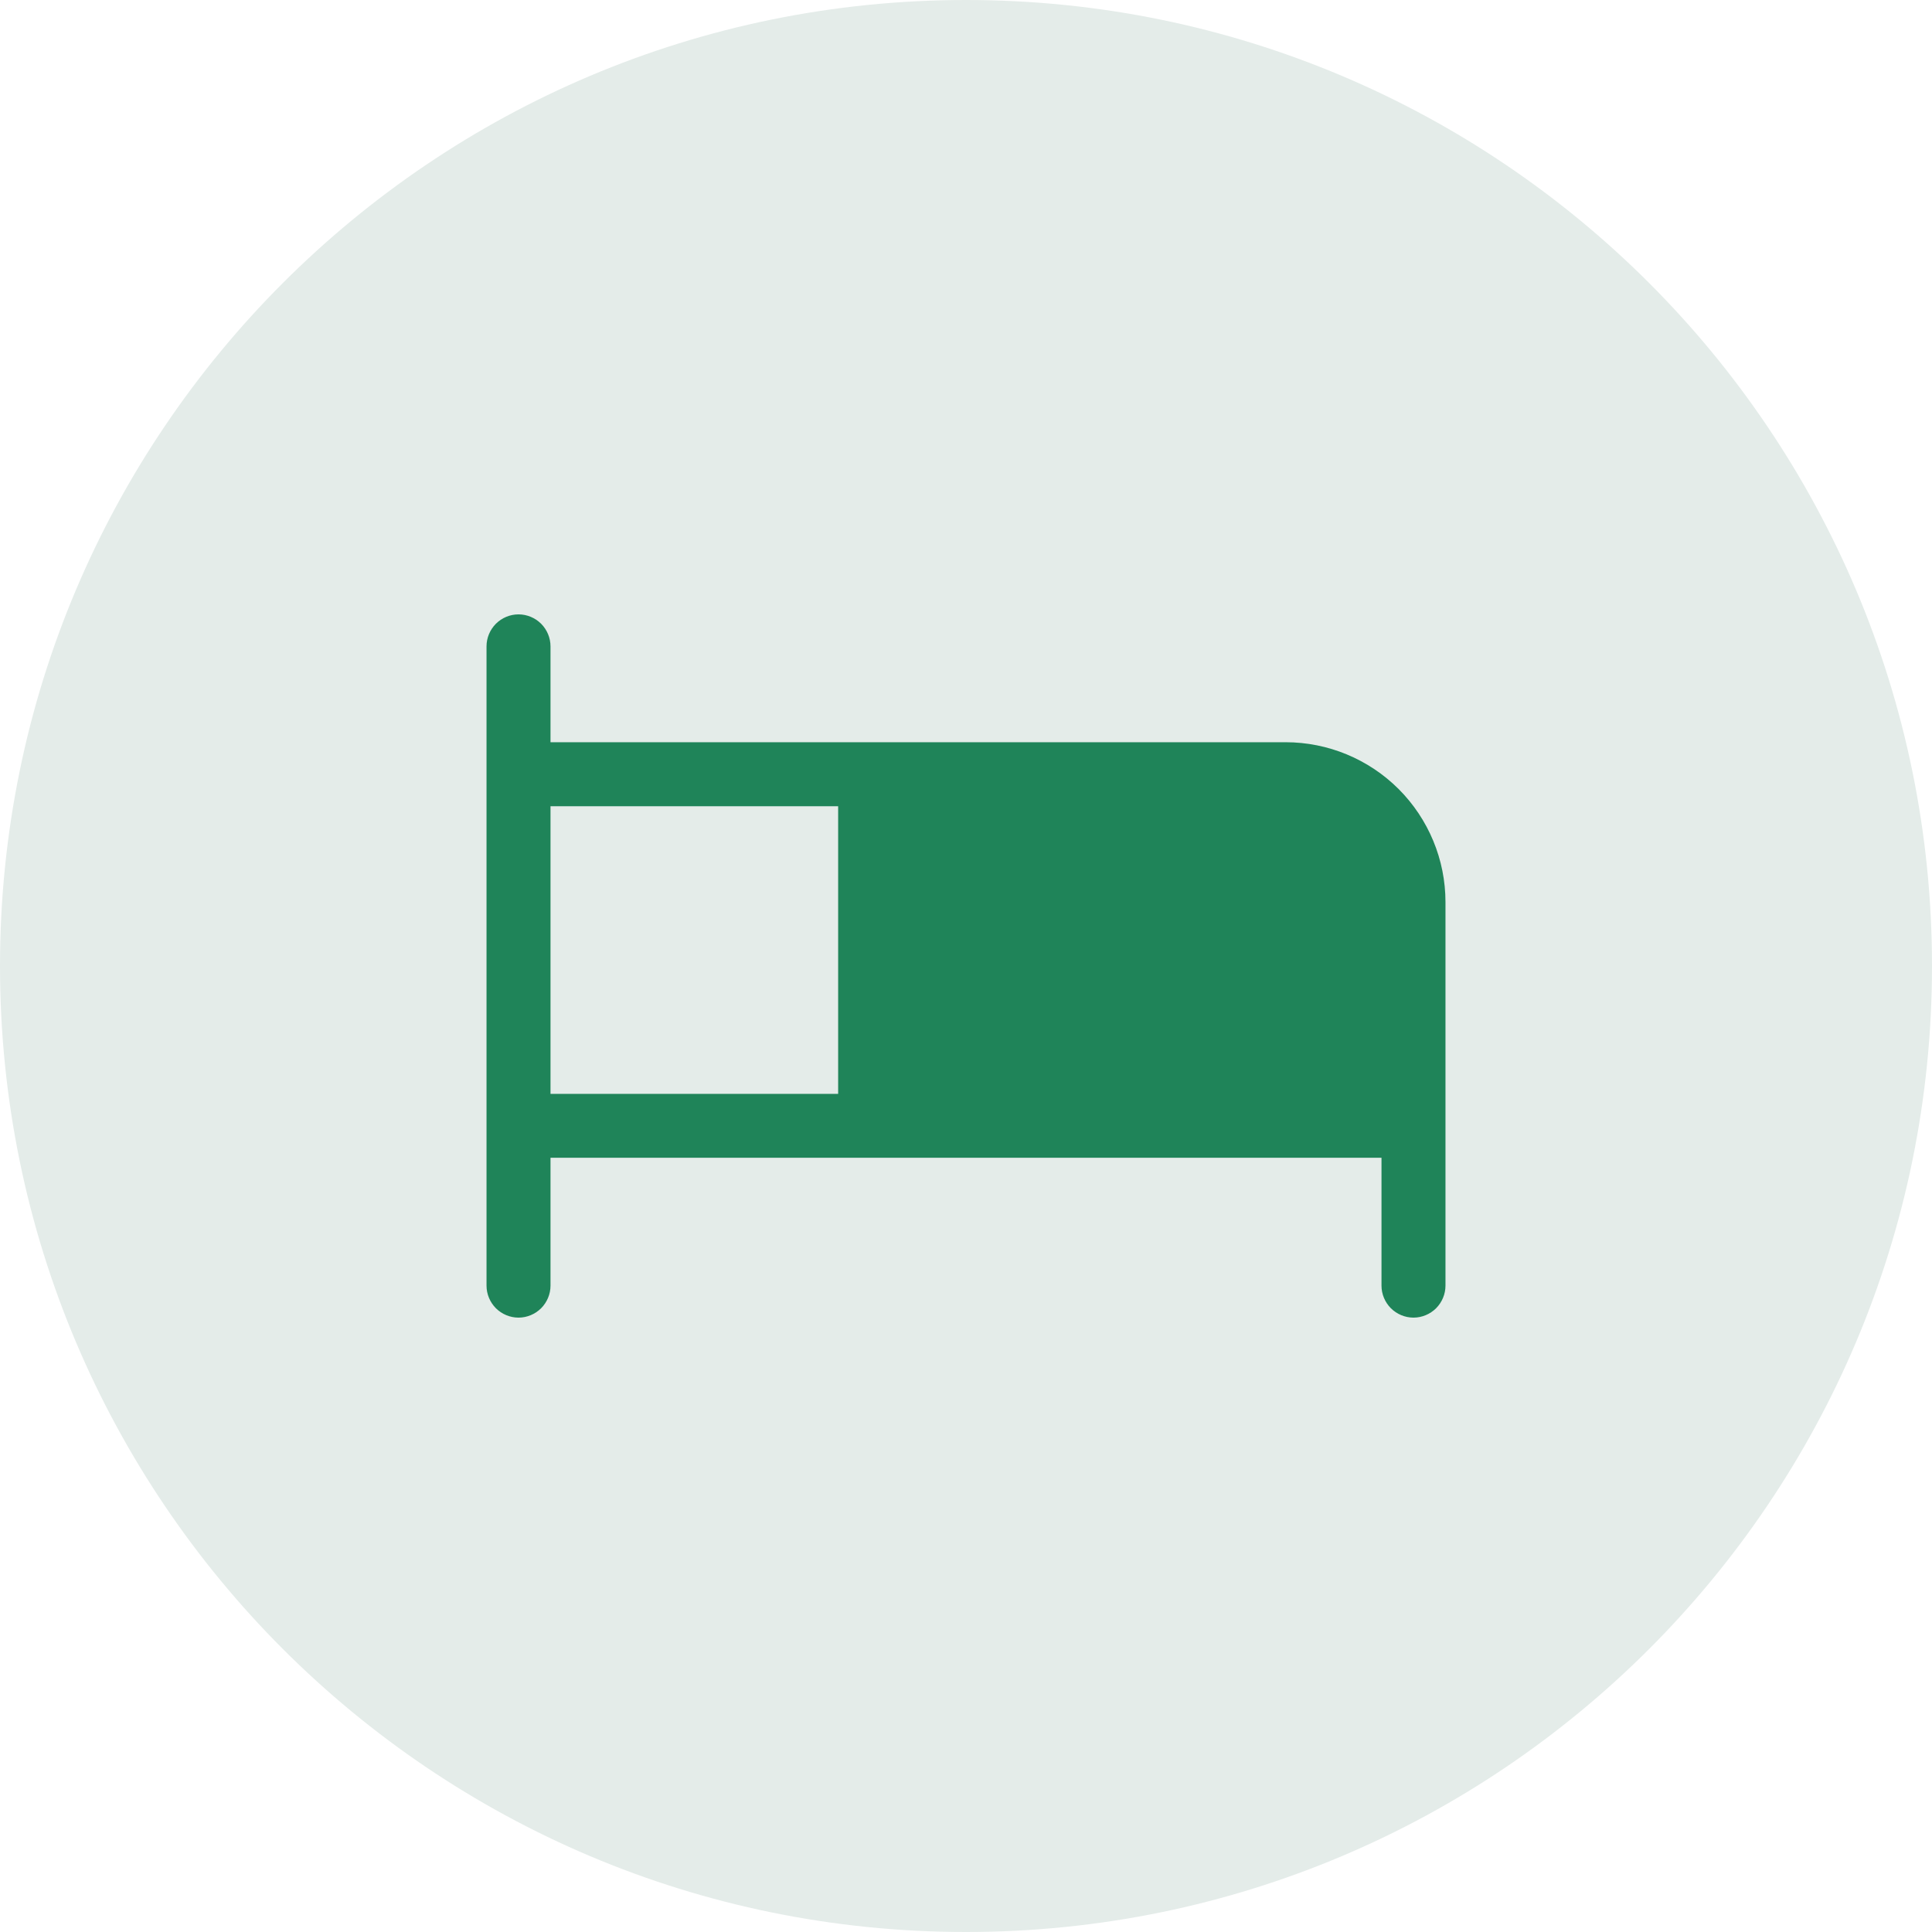
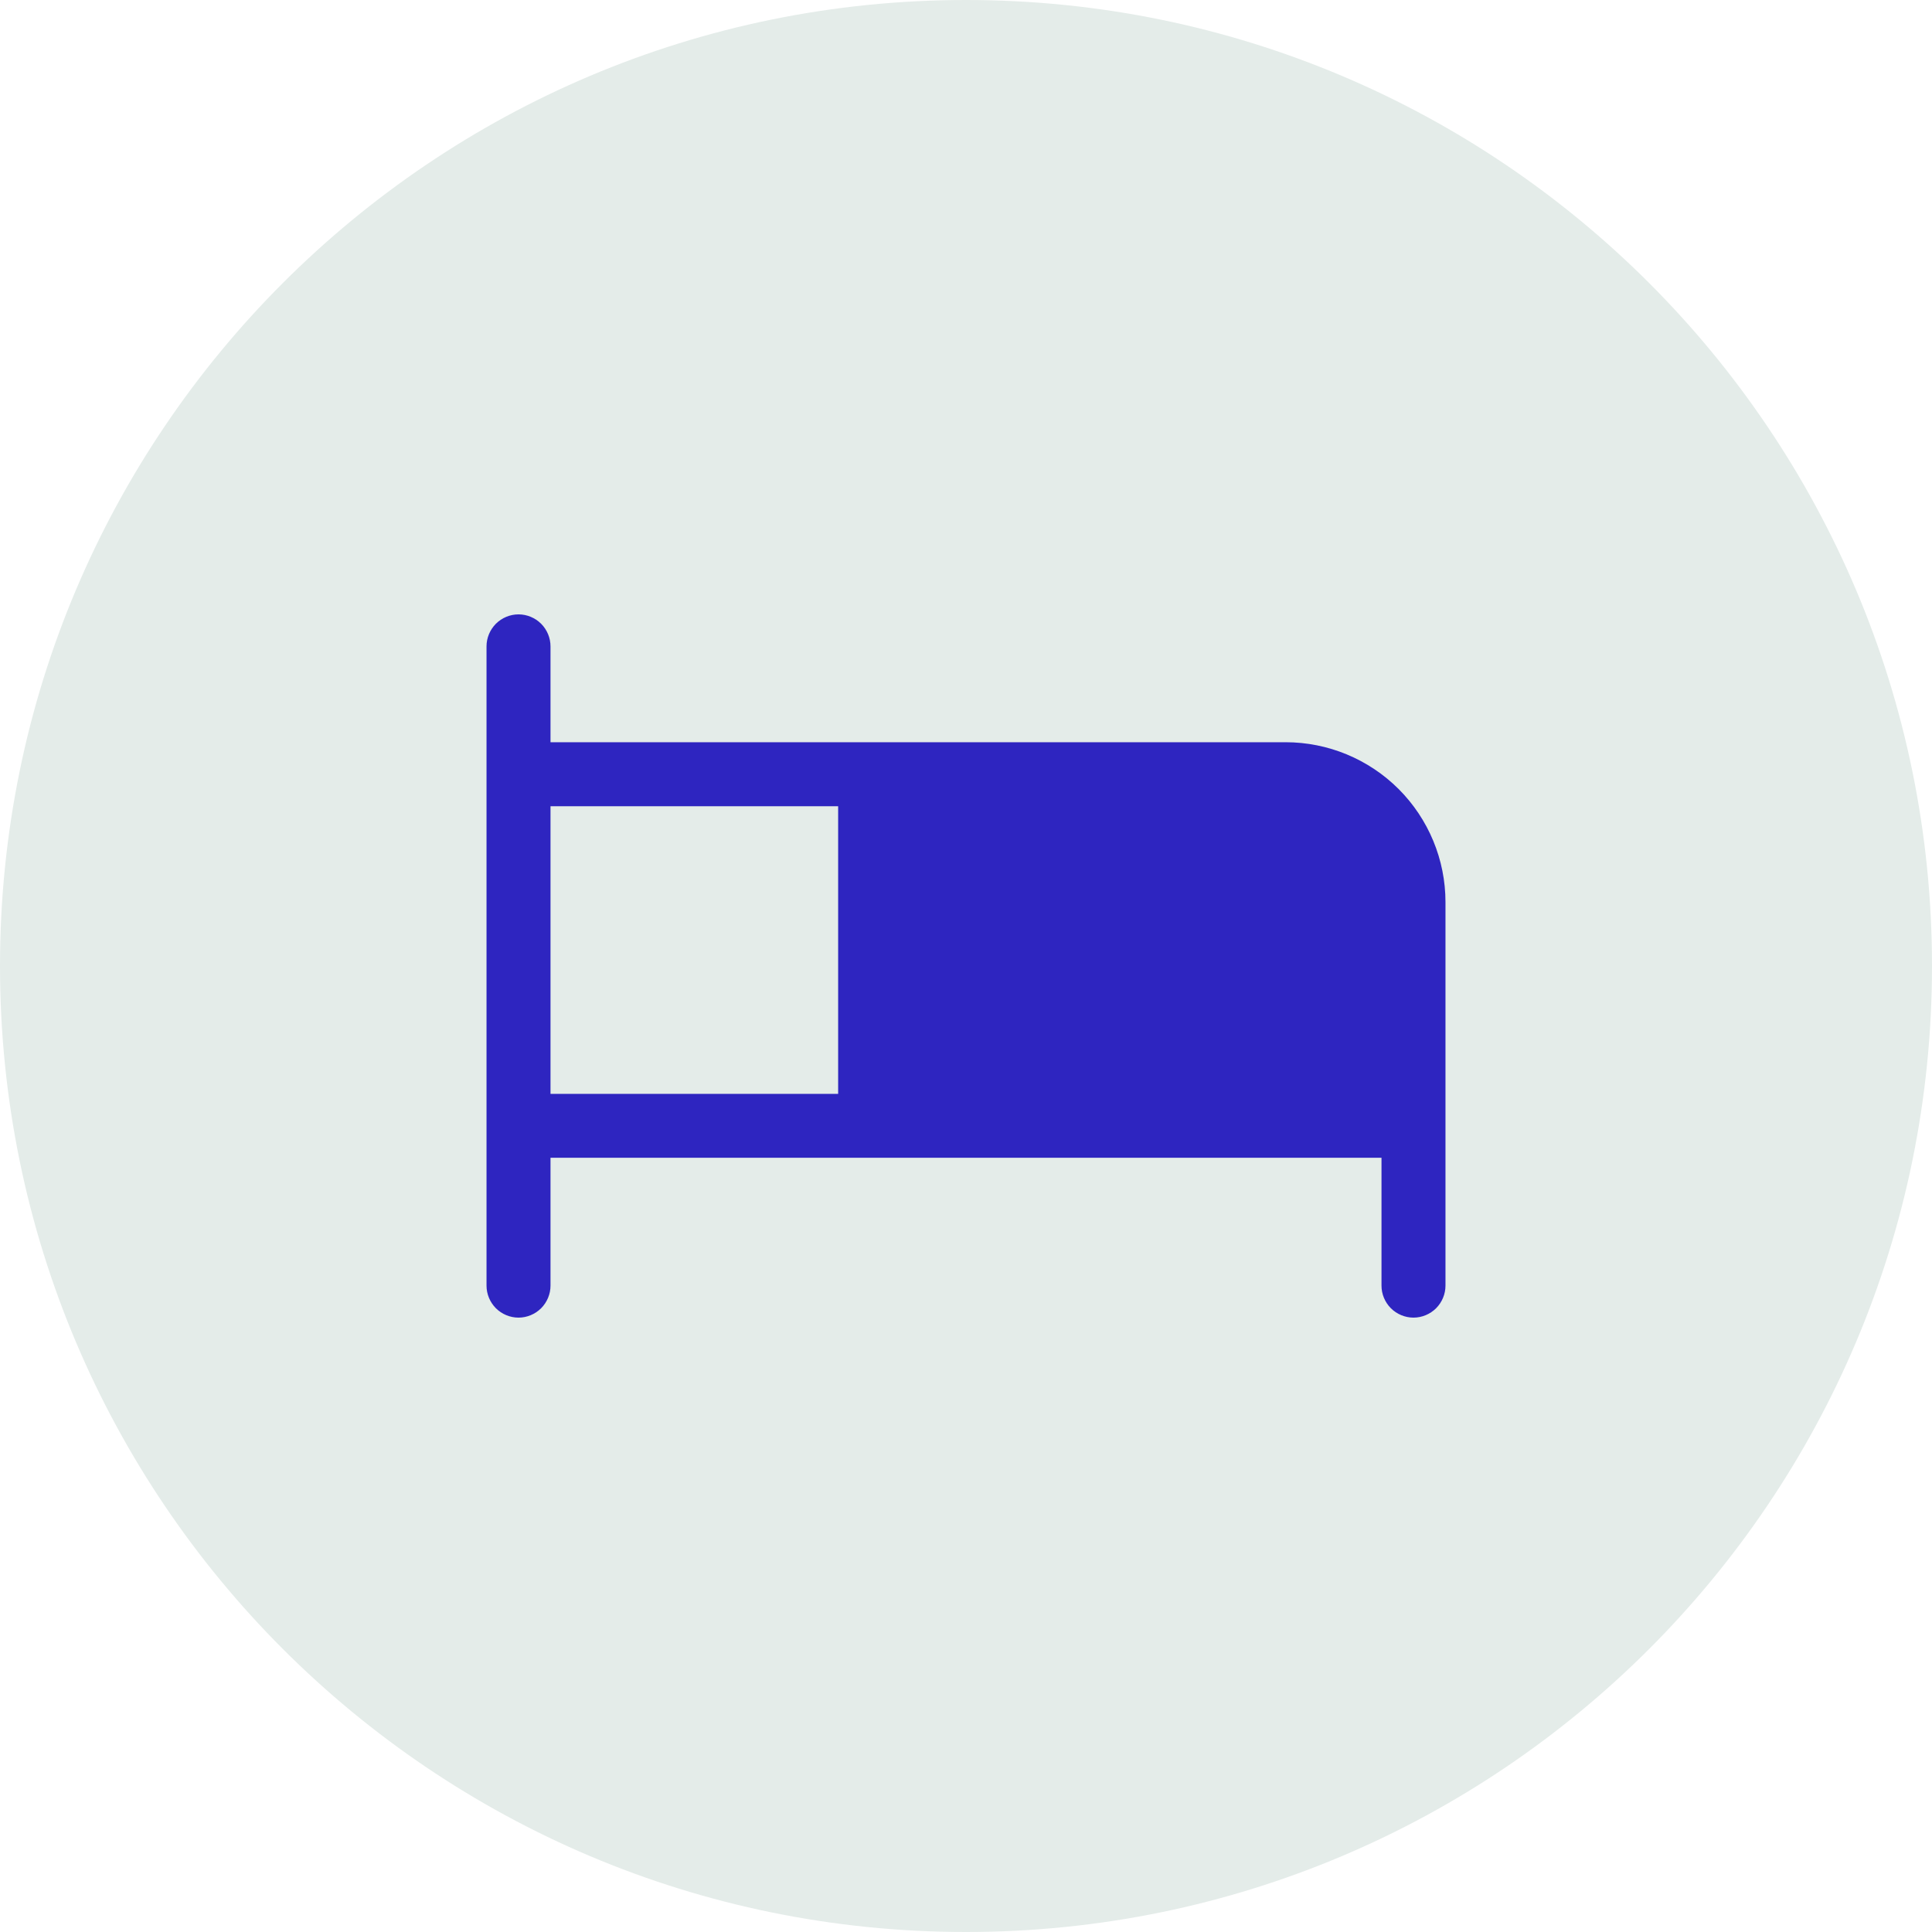
<svg xmlns="http://www.w3.org/2000/svg" width="34" height="34" viewBox="0 0 34 34" fill="none">
  <rect width="34" height="34" rx="17" fill="#E4ECE9" />
-   <path d="M22.625 13.062H9.688V11.375C9.688 11.226 9.628 11.083 9.523 10.977C9.417 10.872 9.274 10.812 9.125 10.812C8.976 10.812 8.833 10.872 8.727 10.977C8.622 11.083 8.562 11.226 8.562 11.375V22.625C8.562 22.774 8.622 22.917 8.727 23.023C8.833 23.128 8.976 23.188 9.125 23.188C9.274 23.188 9.417 23.128 9.523 23.023C9.628 22.917 9.688 22.774 9.688 22.625V20.375H24.312V22.625C24.312 22.774 24.372 22.917 24.477 23.023C24.583 23.128 24.726 23.188 24.875 23.188C25.024 23.188 25.167 23.128 25.273 23.023C25.378 22.917 25.438 22.774 25.438 22.625V15.875C25.438 15.129 25.141 14.414 24.614 13.886C24.086 13.359 23.371 13.062 22.625 13.062ZM9.688 14.188H14.75V19.25H9.688V14.188Z" fill="#1F8459" />
+   <path d="M22.625 13.062H9.688V11.375C9.688 11.226 9.628 11.083 9.523 10.977C9.417 10.872 9.274 10.812 9.125 10.812C8.976 10.812 8.833 10.872 8.727 10.977C8.622 11.083 8.562 11.226 8.562 11.375V22.625C8.562 22.774 8.622 22.917 8.727 23.023C8.833 23.128 8.976 23.188 9.125 23.188C9.274 23.188 9.417 23.128 9.523 23.023C9.628 22.917 9.688 22.774 9.688 22.625V20.375H24.312V22.625C24.312 22.774 24.372 22.917 24.477 23.023C24.583 23.128 24.726 23.188 24.875 23.188C25.024 23.188 25.167 23.128 25.273 23.023C25.378 22.917 25.438 22.774 25.438 22.625V15.875C25.438 15.129 25.141 14.414 24.614 13.886C24.086 13.359 23.371 13.062 22.625 13.062ZM9.688 14.188H14.75V19.25H9.688V14.188Z" fill="#2318bdef" />
</svg>
